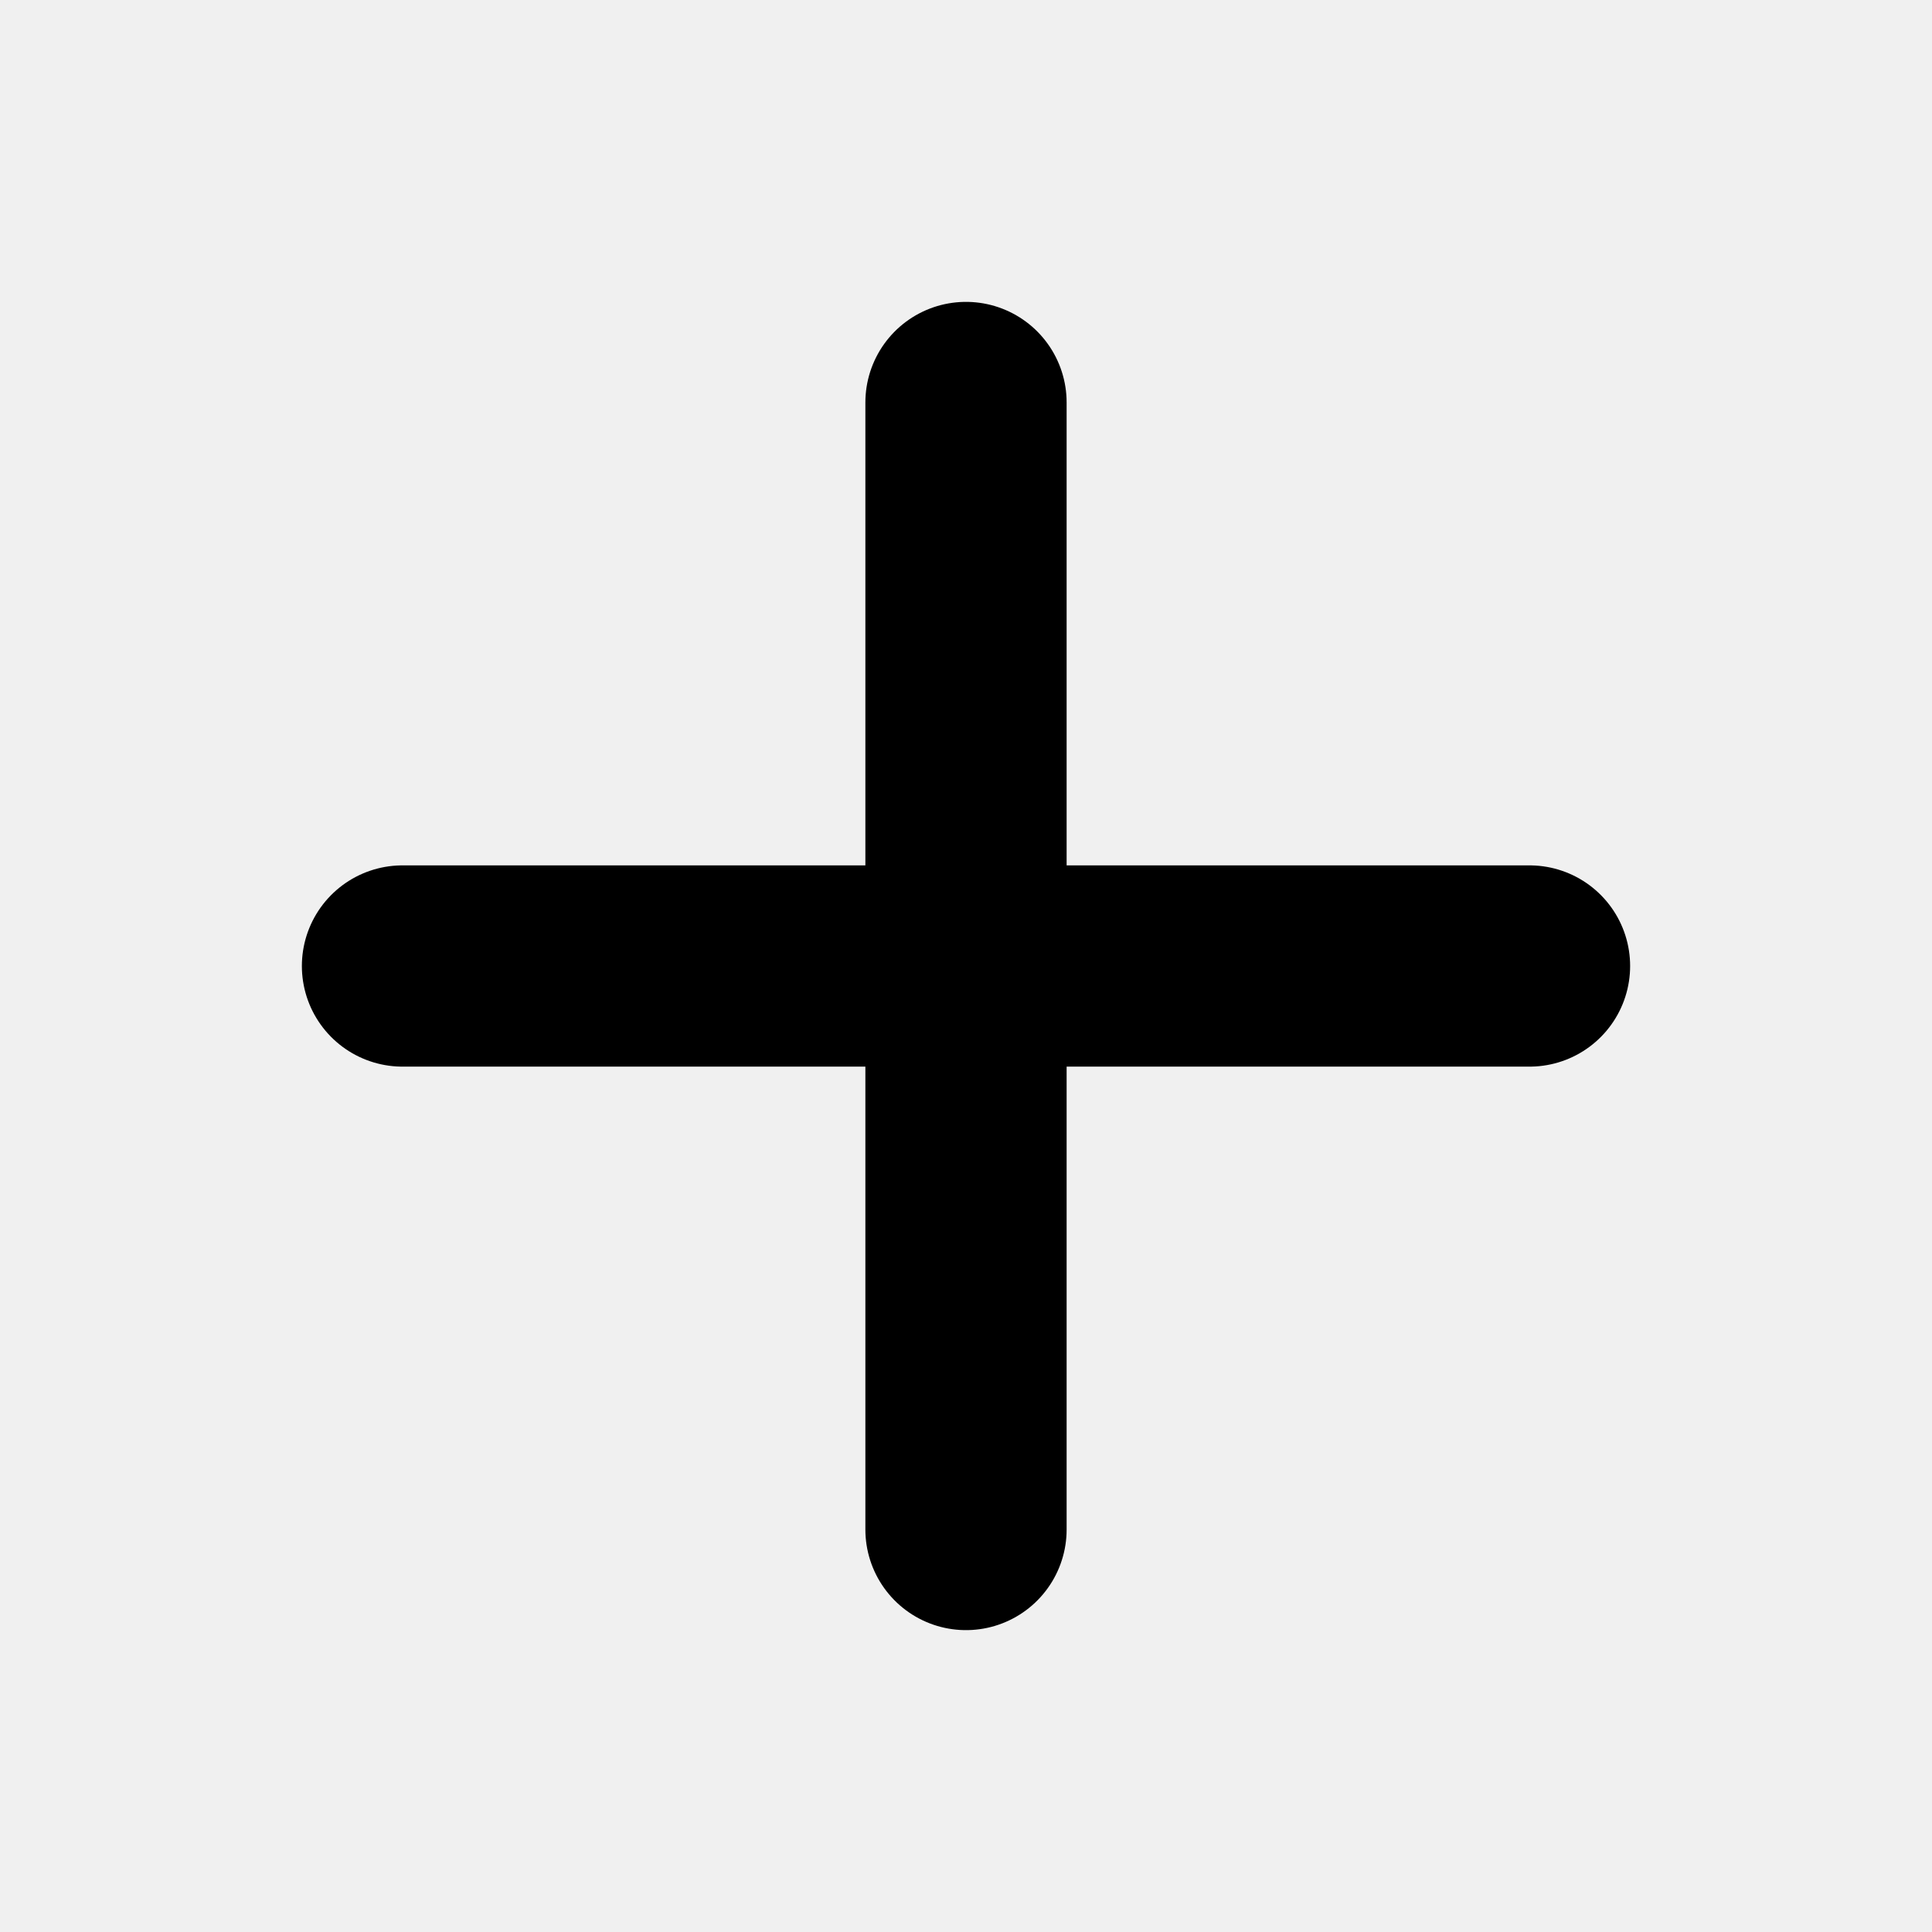
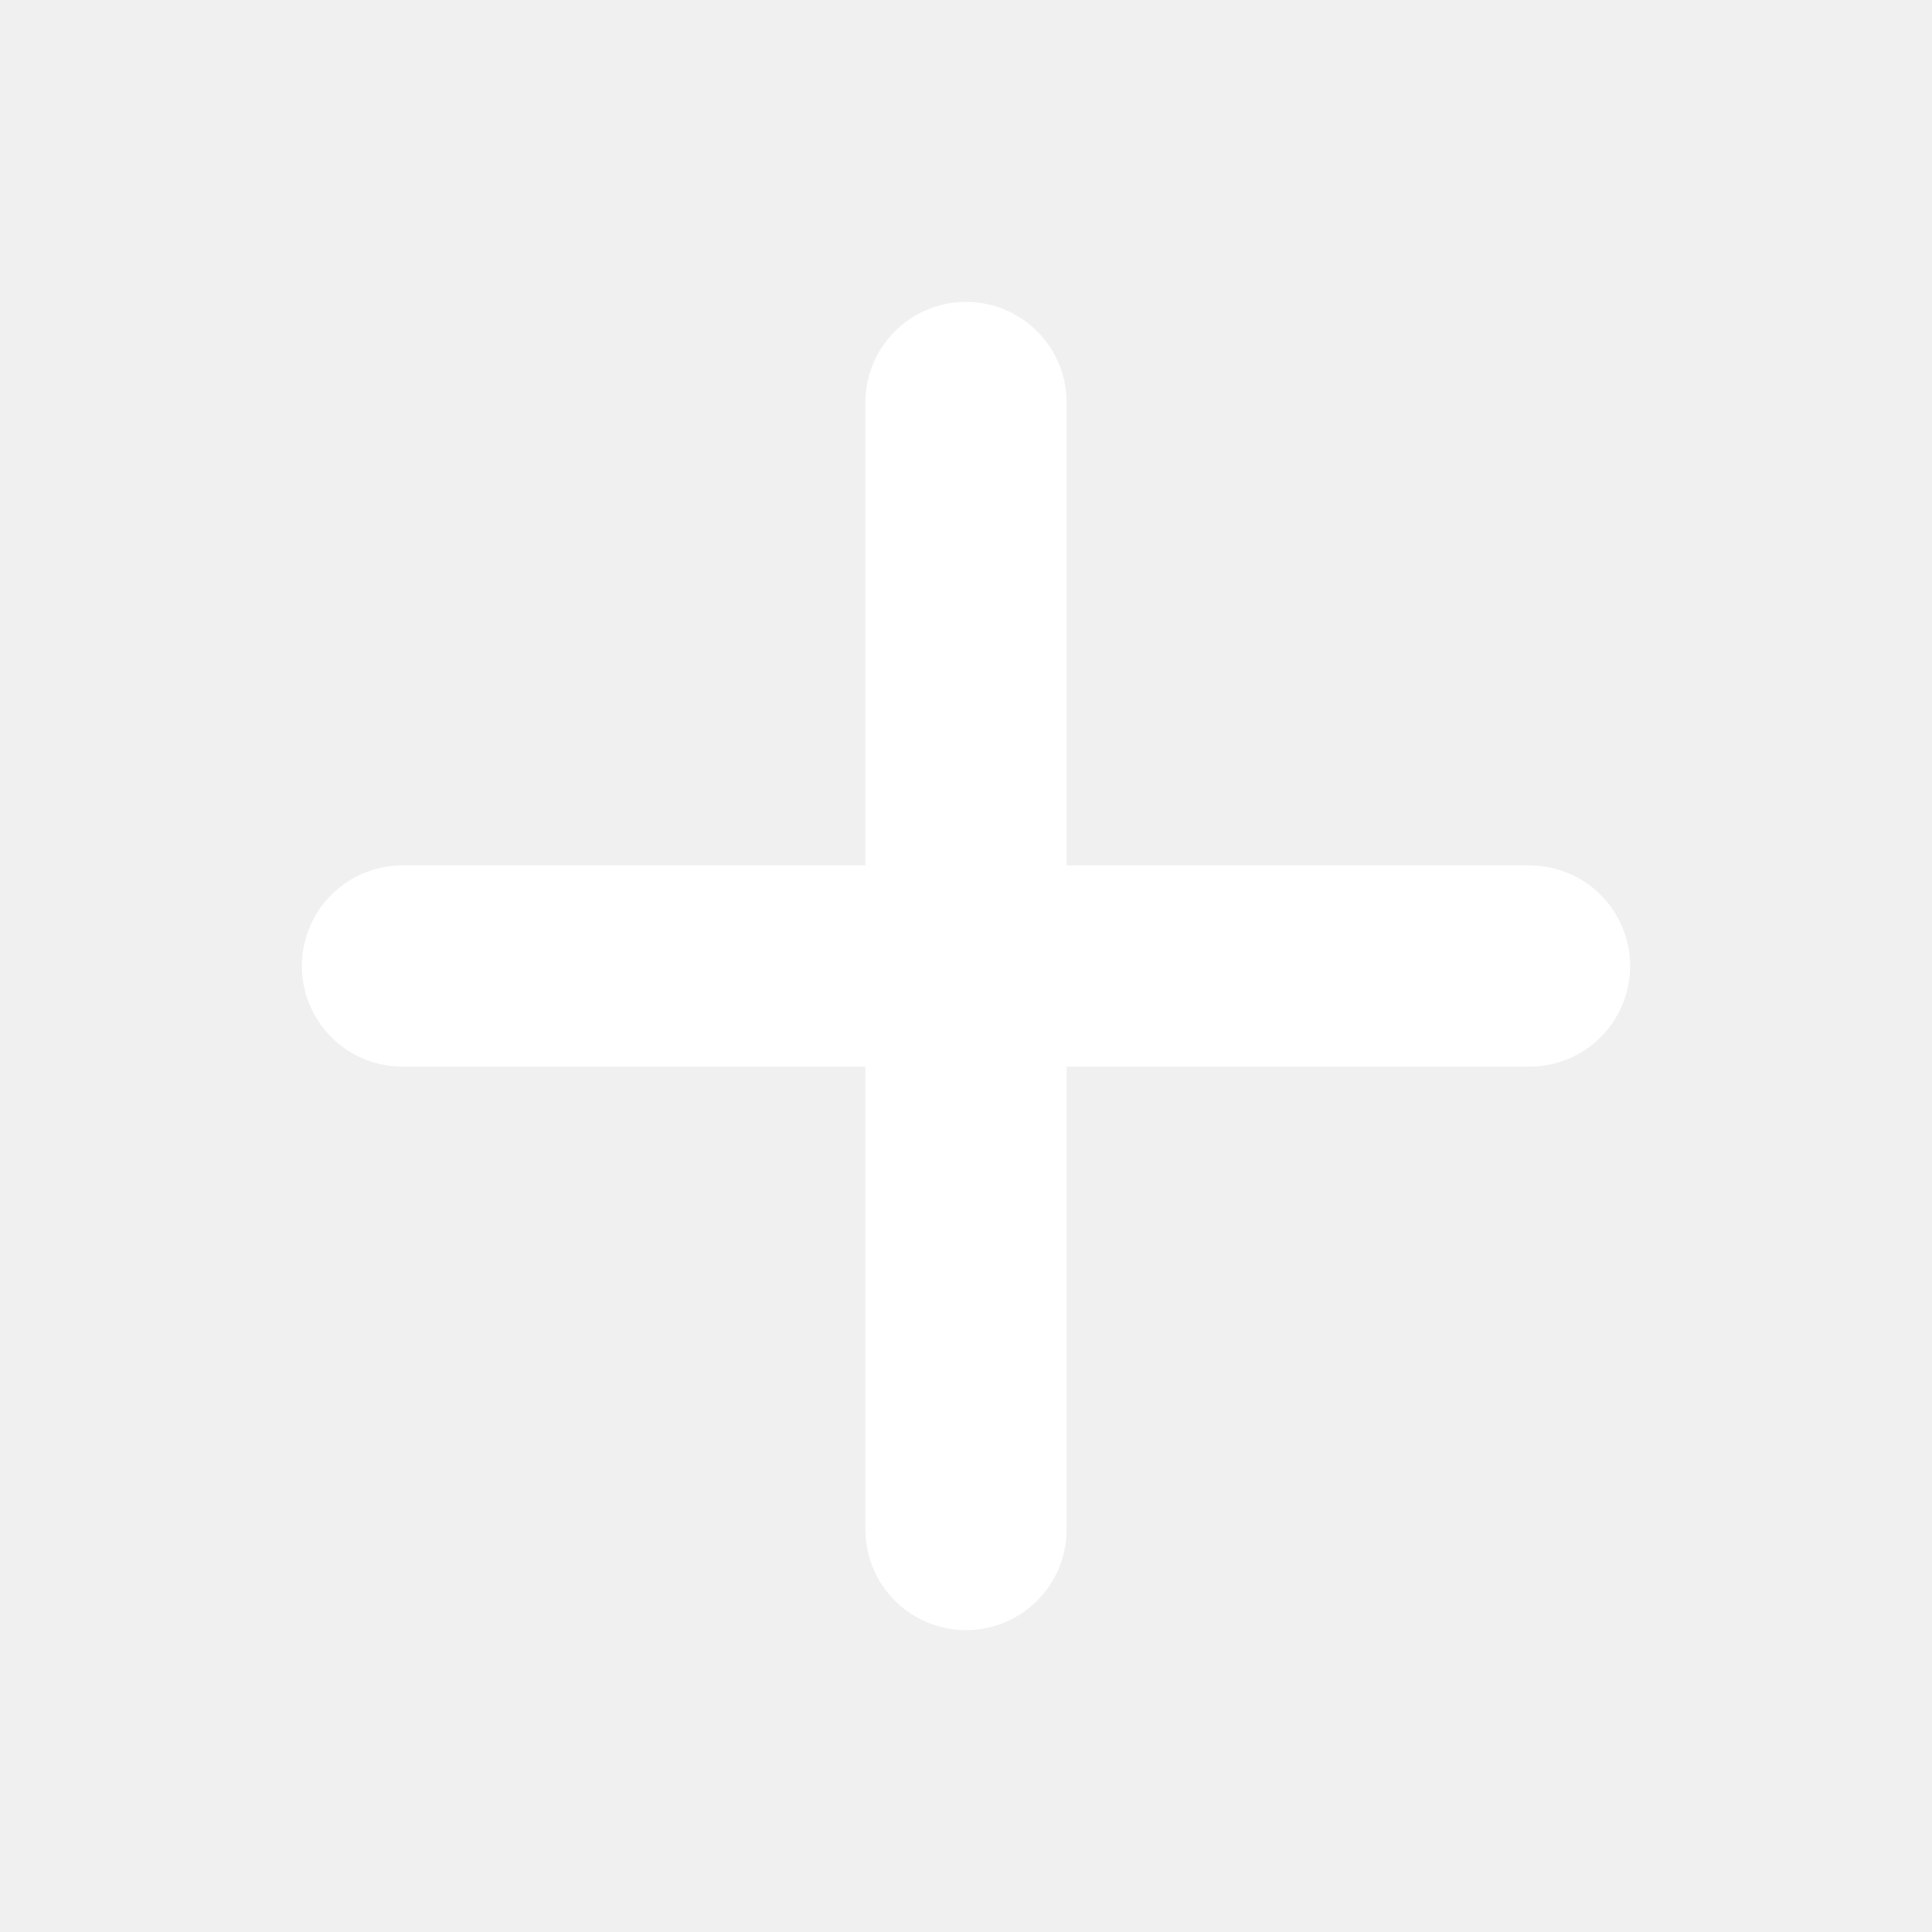
- <svg class="w-6 h-6 stroke-current stroke-[2.5]" stroke="currentColor" stroke-width="2.5" fill="none" viewBox="0 0 24 24" stroke-linecap="round" stroke-linejoin="round">
+ <svg xmlns="http://www.w3.org/2000/svg" width="24" height="24" viewBox="0 0 24 24" stroke="#FFFFFF" stroke-width="2.5" fill="none" stroke-linecap="round" stroke-linejoin="round">
  <line x1="12" y1="5" x2="12" y2="19" />
  <line x1="5" y1="12" x2="19" y2="12" />
</svg>
